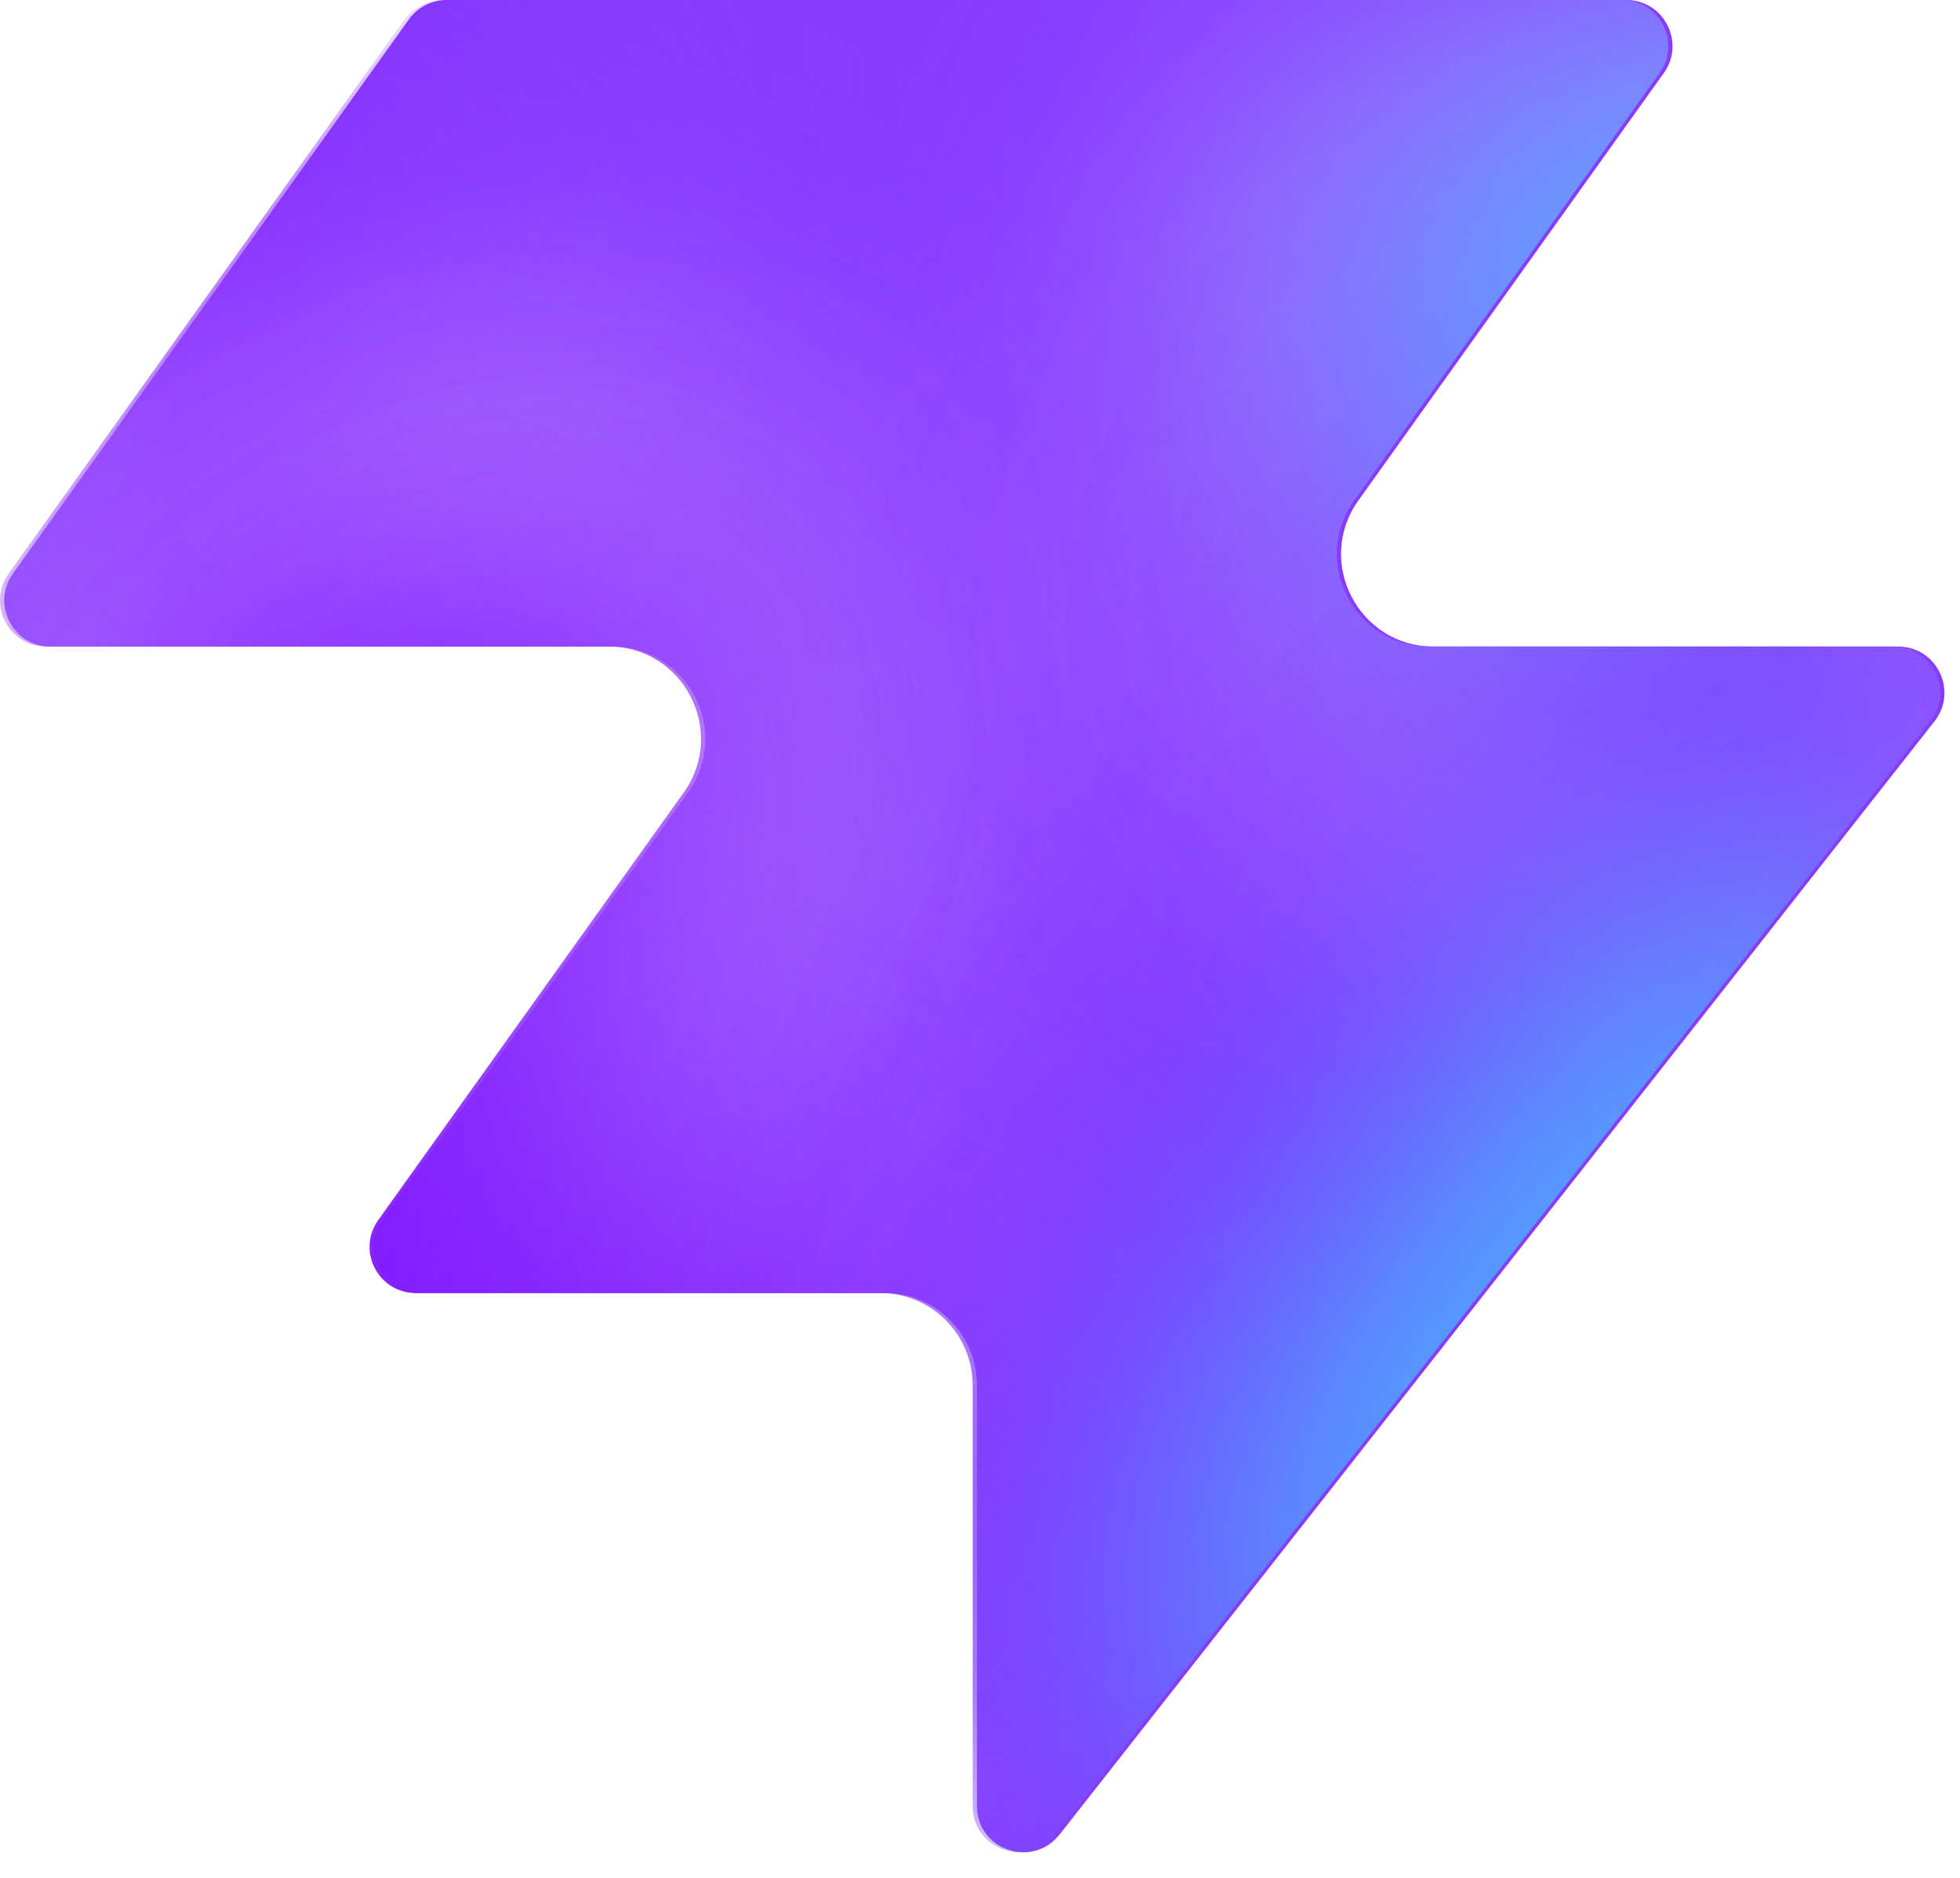
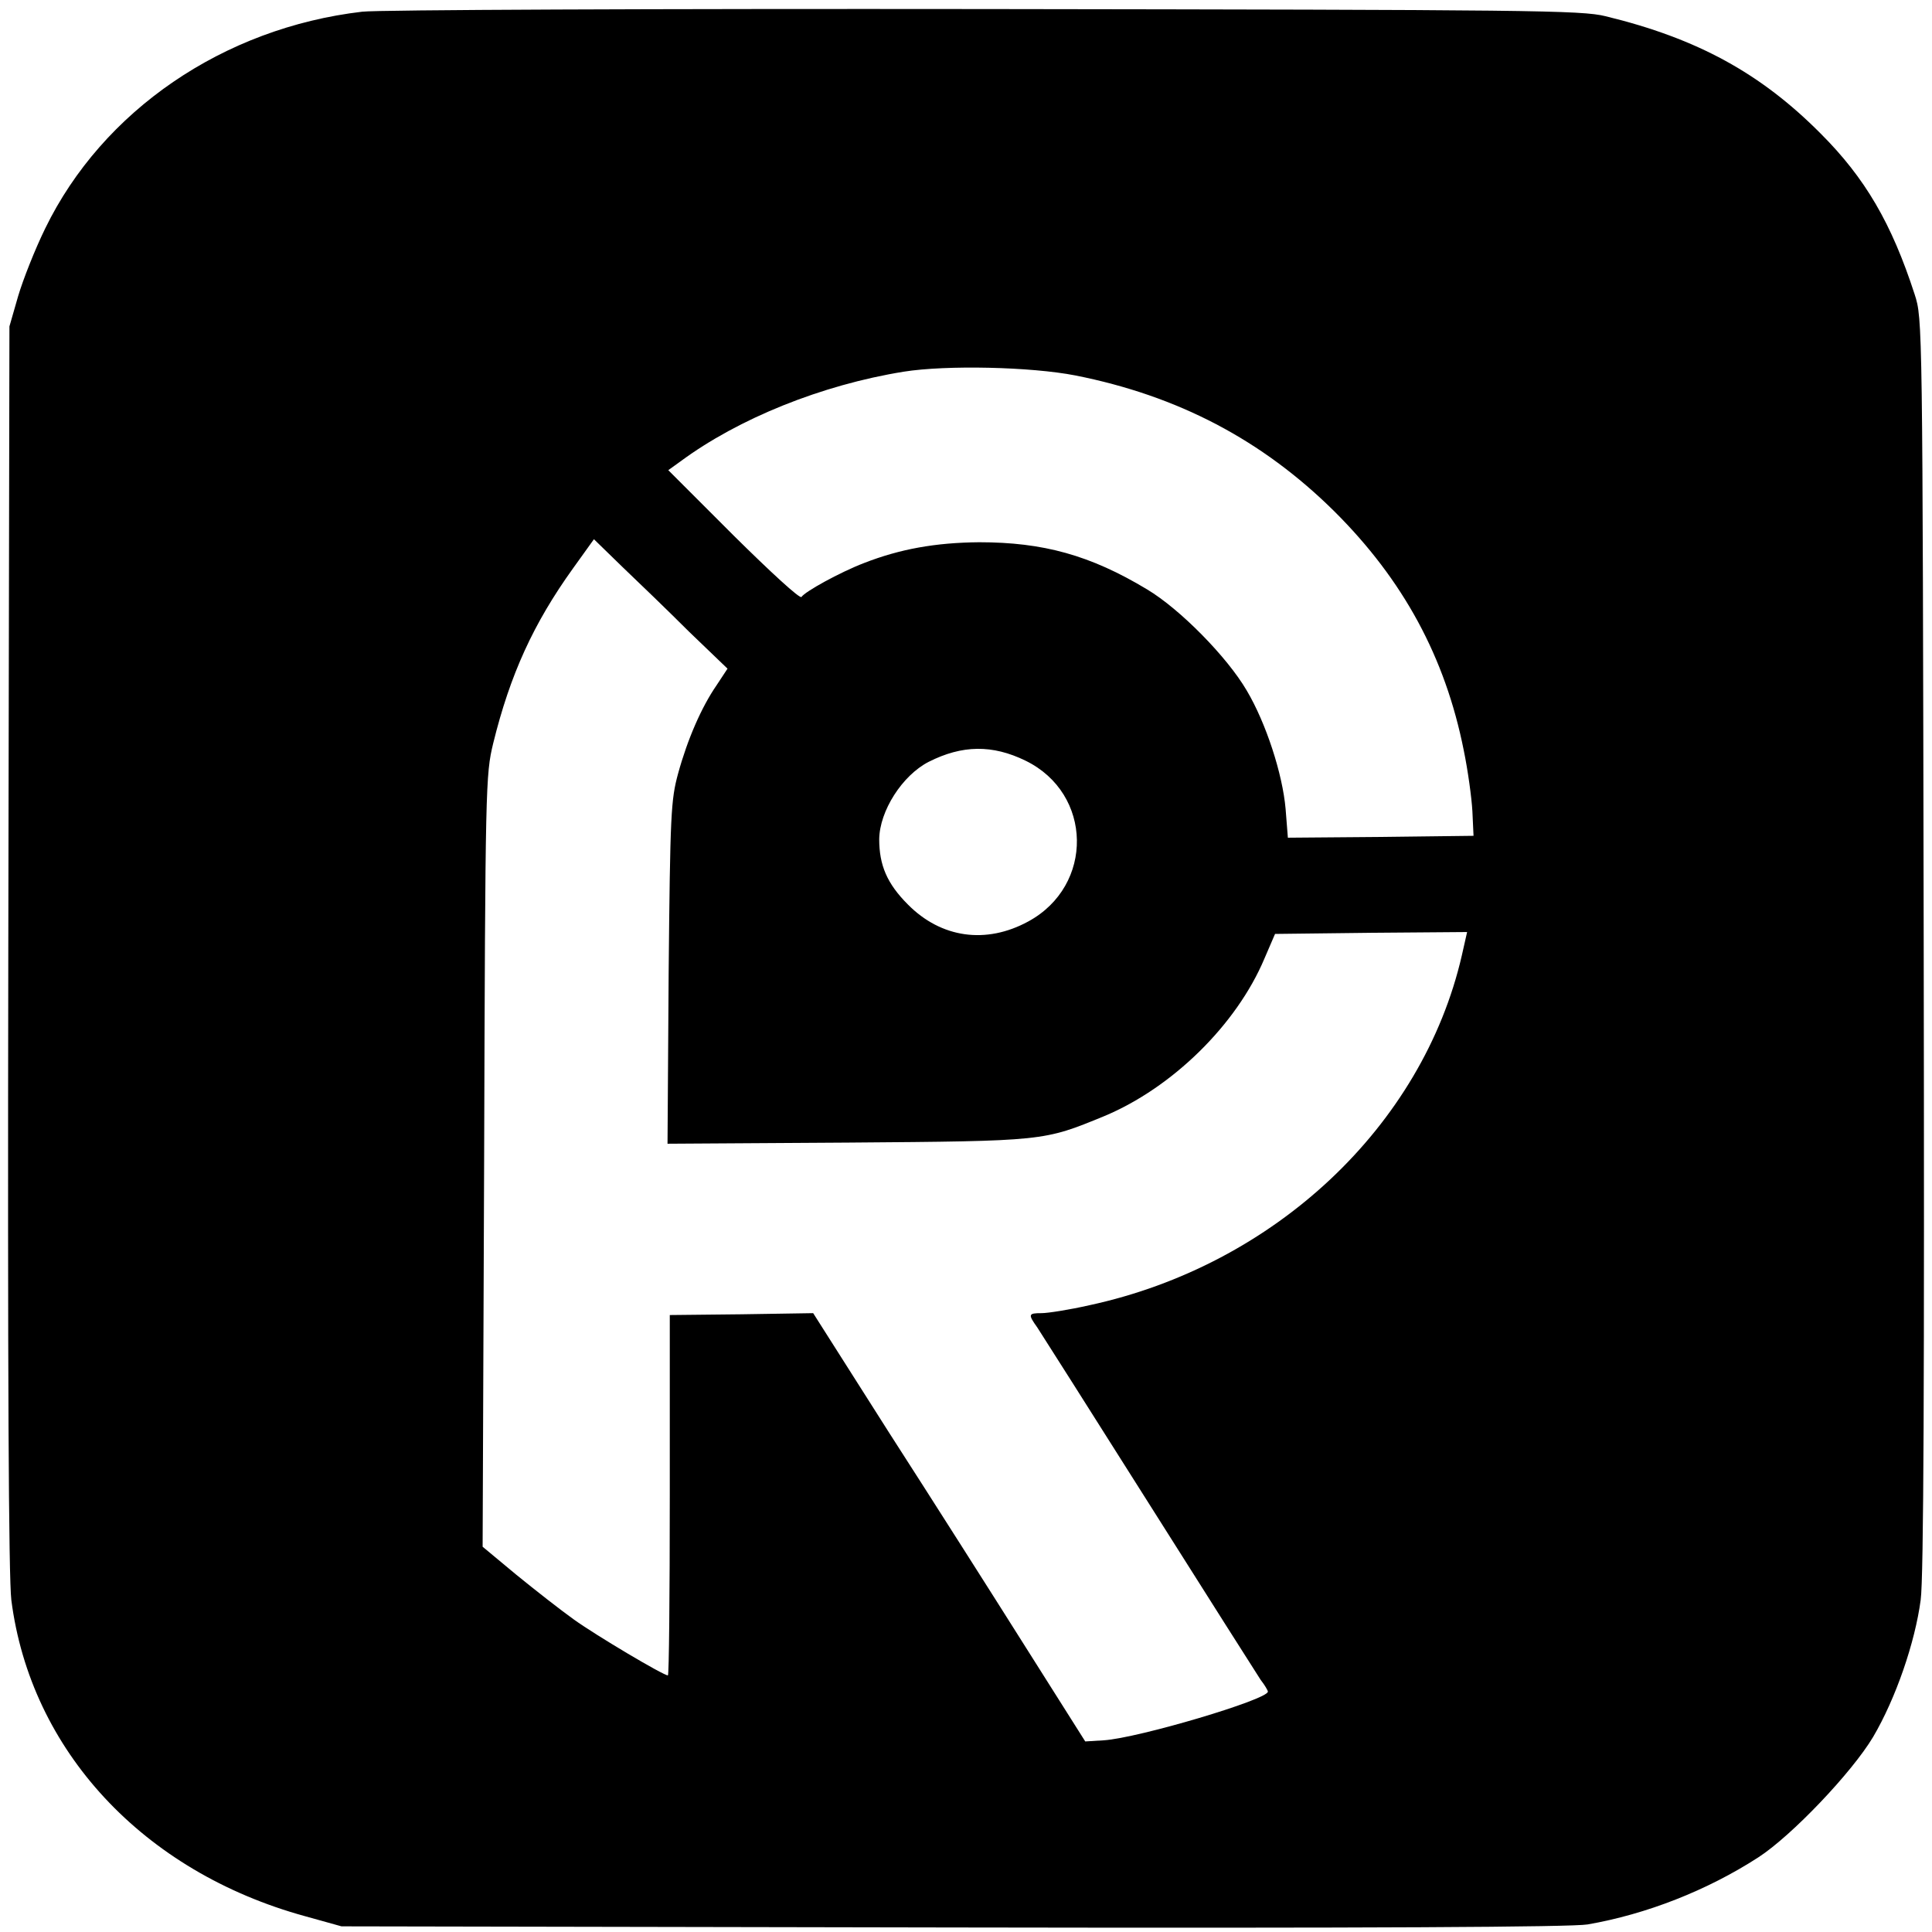
- <svg xmlns="http://www.w3.org/2000/svg" width="48" height="46" fill="none" viewBox="0 0 48 46">
-   <path fill="#863bff" d="M25.946 44.938c-.664.845-2.021.375-2.021-.698V33.937a2.26 2.26 0 0 0-2.262-2.262H10.287c-.92 0-1.456-1.04-.92-1.788l7.48-10.471c1.07-1.497 0-3.578-1.842-3.578H1.237c-.92 0-1.456-1.04-.92-1.788L10.013.474c.214-.297.556-.474.92-.474h28.894c.92 0 1.456 1.04.92 1.788l-7.48 10.471c-1.07 1.498 0 3.579 1.842 3.579h11.377c.943 0 1.473 1.088.89 1.83L25.947 44.94z" style="fill:#863bff;fill:color(display-p3 .525 .23 1);fill-opacity:1" />
-   <mask id="a" width="48" height="46" x="0" y="0" maskUnits="userSpaceOnUse" style="mask-type:alpha">
-     <path fill="#000" d="M25.842 44.938c-.664.844-2.021.375-2.021-.698V33.937a2.26 2.26 0 0 0-2.262-2.262H10.183c-.92 0-1.456-1.04-.92-1.788l7.48-10.471c1.07-1.498 0-3.579-1.842-3.579H1.133c-.92 0-1.456-1.04-.92-1.787L9.91.473c.214-.297.556-.474.92-.474h28.894c.92 0 1.456 1.04.92 1.788l-7.48 10.471c-1.07 1.498 0 3.578 1.842 3.578h11.377c.943 0 1.473 1.088.89 1.832L25.843 44.94z" style="fill:#000;fill-opacity:1" />
-   </mask>
-   <g mask="url(#a)">
-     <g filter="url(#b)">
-       <ellipse cx="5.508" cy="14.704" fill="#ede6ff" rx="5.508" ry="14.704" style="fill:#ede6ff;fill:color(display-p3 .927 .903 1);fill-opacity:1" transform="matrix(.00324 1 1 -.00324 -4.47 31.516)" />
-     </g>
-     <g filter="url(#c)">
-       <ellipse cx="10.399" cy="29.851" fill="#ede6ff" rx="10.399" ry="29.851" style="fill:#ede6ff;fill:color(display-p3 .927 .903 1);fill-opacity:1" transform="matrix(.00324 1 1 -.00324 -39.328 7.883)" />
-     </g>
-     <g filter="url(#d)">
-       <ellipse cx="5.508" cy="30.487" fill="#7e14ff" rx="5.508" ry="30.487" style="fill:#7e14ff;fill:color(display-p3 .492 .077 1);fill-opacity:1" transform="rotate(89.814 -25.913 -14.639)scale(1 -1)" />
-     </g>
-     <g filter="url(#e)">
-       <ellipse cx="5.508" cy="30.599" fill="#7e14ff" rx="5.508" ry="30.599" style="fill:#7e14ff;fill:color(display-p3 .492 .077 1);fill-opacity:1" transform="rotate(89.814 -32.644 -3.334)scale(1 -1)" />
-     </g>
-     <g filter="url(#f)">
-       <ellipse cx="5.508" cy="30.599" fill="#7e14ff" rx="5.508" ry="30.599" style="fill:#7e14ff;fill:color(display-p3 .492 .077 1);fill-opacity:1" transform="matrix(.00324 1 1 -.00324 -34.34 30.47)" />
-     </g>
-     <g filter="url(#g)">
-       <ellipse cx="14.072" cy="22.078" fill="#ede6ff" rx="14.072" ry="22.078" style="fill:#ede6ff;fill:color(display-p3 .927 .903 1);fill-opacity:1" transform="rotate(93.35 24.506 48.493)scale(-1 1)" />
-     </g>
-     <g filter="url(#h)">
-       <ellipse cx="3.47" cy="21.501" fill="#7e14ff" rx="3.47" ry="21.501" style="fill:#7e14ff;fill:color(display-p3 .492 .077 1);fill-opacity:1" transform="rotate(89.009 28.708 47.59)scale(-1 1)" />
-     </g>
-     <g filter="url(#i)">
-       <ellipse cx="3.47" cy="21.501" fill="#7e14ff" rx="3.47" ry="21.501" style="fill:#7e14ff;fill:color(display-p3 .492 .077 1);fill-opacity:1" transform="rotate(89.009 28.708 47.59)scale(-1 1)" />
-     </g>
-     <g filter="url(#j)">
-       <ellipse cx=".387" cy="8.972" fill="#7e14ff" rx="4.407" ry="29.108" style="fill:#7e14ff;fill:color(display-p3 .492 .077 1);fill-opacity:1" transform="rotate(39.51 .387 8.972)" />
-     </g>
-     <g filter="url(#k)">
-       <ellipse cx="47.523" cy="-6.092" fill="#7e14ff" rx="4.407" ry="29.108" style="fill:#7e14ff;fill:color(display-p3 .492 .077 1);fill-opacity:1" transform="rotate(37.892 47.523 -6.092)" />
-     </g>
-     <g filter="url(#l)">
-       <ellipse cx="41.412" cy="6.333" fill="#47bfff" rx="5.971" ry="9.665" style="fill:#47bfff;fill:color(display-p3 .28 .748 1);fill-opacity:1" transform="rotate(37.892 41.412 6.333)" />
-     </g>
-     <g filter="url(#m)">
-       <ellipse cx="-1.879" cy="38.332" fill="#7e14ff" rx="4.407" ry="29.108" style="fill:#7e14ff;fill:color(display-p3 .492 .077 1);fill-opacity:1" transform="rotate(37.892 -1.88 38.332)" />
-     </g>
-     <g filter="url(#n)">
-       <ellipse cx="-1.879" cy="38.332" fill="#7e14ff" rx="4.407" ry="29.108" style="fill:#7e14ff;fill:color(display-p3 .492 .077 1);fill-opacity:1" transform="rotate(37.892 -1.88 38.332)" />
-     </g>
-     <g filter="url(#o)">
-       <ellipse cx="35.651" cy="29.907" fill="#7e14ff" rx="4.407" ry="29.108" style="fill:#7e14ff;fill:color(display-p3 .492 .077 1);fill-opacity:1" transform="rotate(37.892 35.651 29.907)" />
-     </g>
-     <g filter="url(#p)">
-       <ellipse cx="38.418" cy="32.4" fill="#47bfff" rx="5.971" ry="15.297" style="fill:#47bfff;fill:color(display-p3 .28 .748 1);fill-opacity:1" transform="rotate(37.892 38.418 32.4)" />
-     </g>
+ <svg xmlns="http://www.w3.org/2000/svg" version="1.0" width="512pt" height="512pt" viewBox="0 0 512 512" preserveAspectRatio="xMidYMid meet">
+   <g transform="translate(0,512) scale(0.1,-0.1)" fill="#000000" stroke="none">
+     <path d="M960 5089 c-368 -43 -688 -262 -840 -574 -27 -55 -59 -136 -72 -180 l-23 -80 -3 -1645 c-2 -1144 1 -1671 8 -1730 51 -399 349 -720 778 -838 l97 -27 1620 -3 c1111 -2 1640 1 1682 8 156 27 317 90 453 178 88 57 248 225 304 319 60 102 111 250 126 363 8 59 10 585 8 1740 -3 1652 -3 1655 -24 1720 -61 188 -131 308 -249 426 -159 160 -327 252 -570 311 -64 16 -200 17 -1645 19 -866 1 -1609 -2 -1650 -7z m1890 -964 c272 -54 495 -171 686 -360 183 -182 294 -387 343 -633 11 -53 21 -126 23 -162 l3 -65 -246 -3 -246 -2 -6 76 c-8 93 -52 228 -103 314 -52 89 -177 216 -264 268 -151 91 -276 125 -445 125 -116 -1 -210 -18 -305 -55 -65 -25 -157 -76 -166 -90 -4 -6 -84 68 -180 163 l-173 173 32 23 c154 114 375 203 592 238 113 18 337 13 455 -10z m-1024 -679 l102 -98 -29 -44 c-40 -58 -77 -143 -102 -234 -19 -70 -21 -106 -25 -528 l-3 -453 478 3 c523 4 518 4 679 70 180 75 351 242 425 418 l28 65 255 3 254 2 -14 -62 c-104 -452 -496 -821 -987 -927 -53 -12 -110 -21 -127 -21 -35 0 -36 -3 -11 -38 10 -15 143 -225 296 -467 153 -242 286 -452 296 -467 11 -14 19 -28 19 -31 0 -21 -343 -123 -435 -129 l-49 -3 -158 250 c-87 138 -249 393 -361 567 l-202 318 -190 -3 -190 -2 0 -478 c0 -262 -2 -477 -5 -477 -12 0 -189 105 -249 148 -35 25 -104 79 -153 119 l-89 74 4 1022 c3 1000 4 1024 24 1107 45 183 107 318 211 463 l56 78 75 -73 c42 -40 122 -117 177 -172z m892 -342 c178 -87 182 -331 7 -426 -112 -61 -231 -44 -319 45 -55 55 -76 104 -76 173 1 75 61 169 131 205 89 45 169 46 257 3z" />
  </g>
-   <defs>
-     <filter id="b" width="60.045" height="41.654" x="-19.77" y="16.149" color-interpolation-filters="sRGB" filterUnits="userSpaceOnUse">
-       <feFlood flood-opacity="0" result="BackgroundImageFix" />
-       <feBlend in="SourceGraphic" in2="BackgroundImageFix" result="shape" />
-       <feGaussianBlur result="effect1_foregroundBlur_2002_17158" stdDeviation="7.659" />
-     </filter>
-     <filter id="c" width="90.34" height="51.437" x="-54.613" y="-7.533" color-interpolation-filters="sRGB" filterUnits="userSpaceOnUse">
-       <feFlood flood-opacity="0" result="BackgroundImageFix" />
-       <feBlend in="SourceGraphic" in2="BackgroundImageFix" result="shape" />
-       <feGaussianBlur result="effect1_foregroundBlur_2002_17158" stdDeviation="7.659" />
-     </filter>
-     <filter id="d" width="79.355" height="29.4" x="-49.64" y="2.03" color-interpolation-filters="sRGB" filterUnits="userSpaceOnUse">
-       <feFlood flood-opacity="0" result="BackgroundImageFix" />
-       <feBlend in="SourceGraphic" in2="BackgroundImageFix" result="shape" />
-       <feGaussianBlur result="effect1_foregroundBlur_2002_17158" stdDeviation="4.596" />
-     </filter>
-     <filter id="e" width="79.579" height="29.4" x="-45.045" y="20.029" color-interpolation-filters="sRGB" filterUnits="userSpaceOnUse">
-       <feFlood flood-opacity="0" result="BackgroundImageFix" />
-       <feBlend in="SourceGraphic" in2="BackgroundImageFix" result="shape" />
-       <feGaussianBlur result="effect1_foregroundBlur_2002_17158" stdDeviation="4.596" />
-     </filter>
-     <filter id="f" width="79.579" height="29.4" x="-43.513" y="21.178" color-interpolation-filters="sRGB" filterUnits="userSpaceOnUse">
-       <feFlood flood-opacity="0" result="BackgroundImageFix" />
-       <feBlend in="SourceGraphic" in2="BackgroundImageFix" result="shape" />
-       <feGaussianBlur result="effect1_foregroundBlur_2002_17158" stdDeviation="4.596" />
-     </filter>
-     <filter id="g" width="74.749" height="58.852" x="15.756" y="-17.901" color-interpolation-filters="sRGB" filterUnits="userSpaceOnUse">
-       <feFlood flood-opacity="0" result="BackgroundImageFix" />
-       <feBlend in="SourceGraphic" in2="BackgroundImageFix" result="shape" />
-       <feGaussianBlur result="effect1_foregroundBlur_2002_17158" stdDeviation="7.659" />
-     </filter>
-     <filter id="h" width="61.377" height="25.362" x="23.548" y="2.284" color-interpolation-filters="sRGB" filterUnits="userSpaceOnUse">
-       <feFlood flood-opacity="0" result="BackgroundImageFix" />
-       <feBlend in="SourceGraphic" in2="BackgroundImageFix" result="shape" />
-       <feGaussianBlur result="effect1_foregroundBlur_2002_17158" stdDeviation="4.596" />
-     </filter>
-     <filter id="i" width="61.377" height="25.362" x="23.548" y="2.284" color-interpolation-filters="sRGB" filterUnits="userSpaceOnUse">
-       <feFlood flood-opacity="0" result="BackgroundImageFix" />
-       <feBlend in="SourceGraphic" in2="BackgroundImageFix" result="shape" />
-       <feGaussianBlur result="effect1_foregroundBlur_2002_17158" stdDeviation="4.596" />
-     </filter>
-     <filter id="j" width="56.045" height="63.649" x="-27.636" y="-22.853" color-interpolation-filters="sRGB" filterUnits="userSpaceOnUse">
-       <feFlood flood-opacity="0" result="BackgroundImageFix" />
-       <feBlend in="SourceGraphic" in2="BackgroundImageFix" result="shape" />
-       <feGaussianBlur result="effect1_foregroundBlur_2002_17158" stdDeviation="4.596" />
-     </filter>
-     <filter id="k" width="54.814" height="64.646" x="20.116" y="-38.415" color-interpolation-filters="sRGB" filterUnits="userSpaceOnUse">
-       <feFlood flood-opacity="0" result="BackgroundImageFix" />
-       <feBlend in="SourceGraphic" in2="BackgroundImageFix" result="shape" />
-       <feGaussianBlur result="effect1_foregroundBlur_2002_17158" stdDeviation="4.596" />
-     </filter>
-     <filter id="l" width="33.541" height="35.313" x="24.641" y="-11.323" color-interpolation-filters="sRGB" filterUnits="userSpaceOnUse">
-       <feFlood flood-opacity="0" result="BackgroundImageFix" />
-       <feBlend in="SourceGraphic" in2="BackgroundImageFix" result="shape" />
-       <feGaussianBlur result="effect1_foregroundBlur_2002_17158" stdDeviation="4.596" />
-     </filter>
-     <filter id="m" width="54.814" height="64.646" x="-29.286" y="6.009" color-interpolation-filters="sRGB" filterUnits="userSpaceOnUse">
-       <feFlood flood-opacity="0" result="BackgroundImageFix" />
-       <feBlend in="SourceGraphic" in2="BackgroundImageFix" result="shape" />
-       <feGaussianBlur result="effect1_foregroundBlur_2002_17158" stdDeviation="4.596" />
-     </filter>
-     <filter id="n" width="54.814" height="64.646" x="-29.286" y="6.009" color-interpolation-filters="sRGB" filterUnits="userSpaceOnUse">
-       <feFlood flood-opacity="0" result="BackgroundImageFix" />
-       <feBlend in="SourceGraphic" in2="BackgroundImageFix" result="shape" />
-       <feGaussianBlur result="effect1_foregroundBlur_2002_17158" stdDeviation="4.596" />
-     </filter>
-     <filter id="o" width="54.814" height="64.646" x="8.244" y="-2.416" color-interpolation-filters="sRGB" filterUnits="userSpaceOnUse">
-       <feFlood flood-opacity="0" result="BackgroundImageFix" />
-       <feBlend in="SourceGraphic" in2="BackgroundImageFix" result="shape" />
-       <feGaussianBlur result="effect1_foregroundBlur_2002_17158" stdDeviation="4.596" />
-     </filter>
-     <filter id="p" width="39.409" height="43.623" x="18.713" y="10.588" color-interpolation-filters="sRGB" filterUnits="userSpaceOnUse">
-       <feFlood flood-opacity="0" result="BackgroundImageFix" />
-       <feBlend in="SourceGraphic" in2="BackgroundImageFix" result="shape" />
-       <feGaussianBlur result="effect1_foregroundBlur_2002_17158" stdDeviation="4.596" />
-     </filter>
-   </defs>
</svg>
